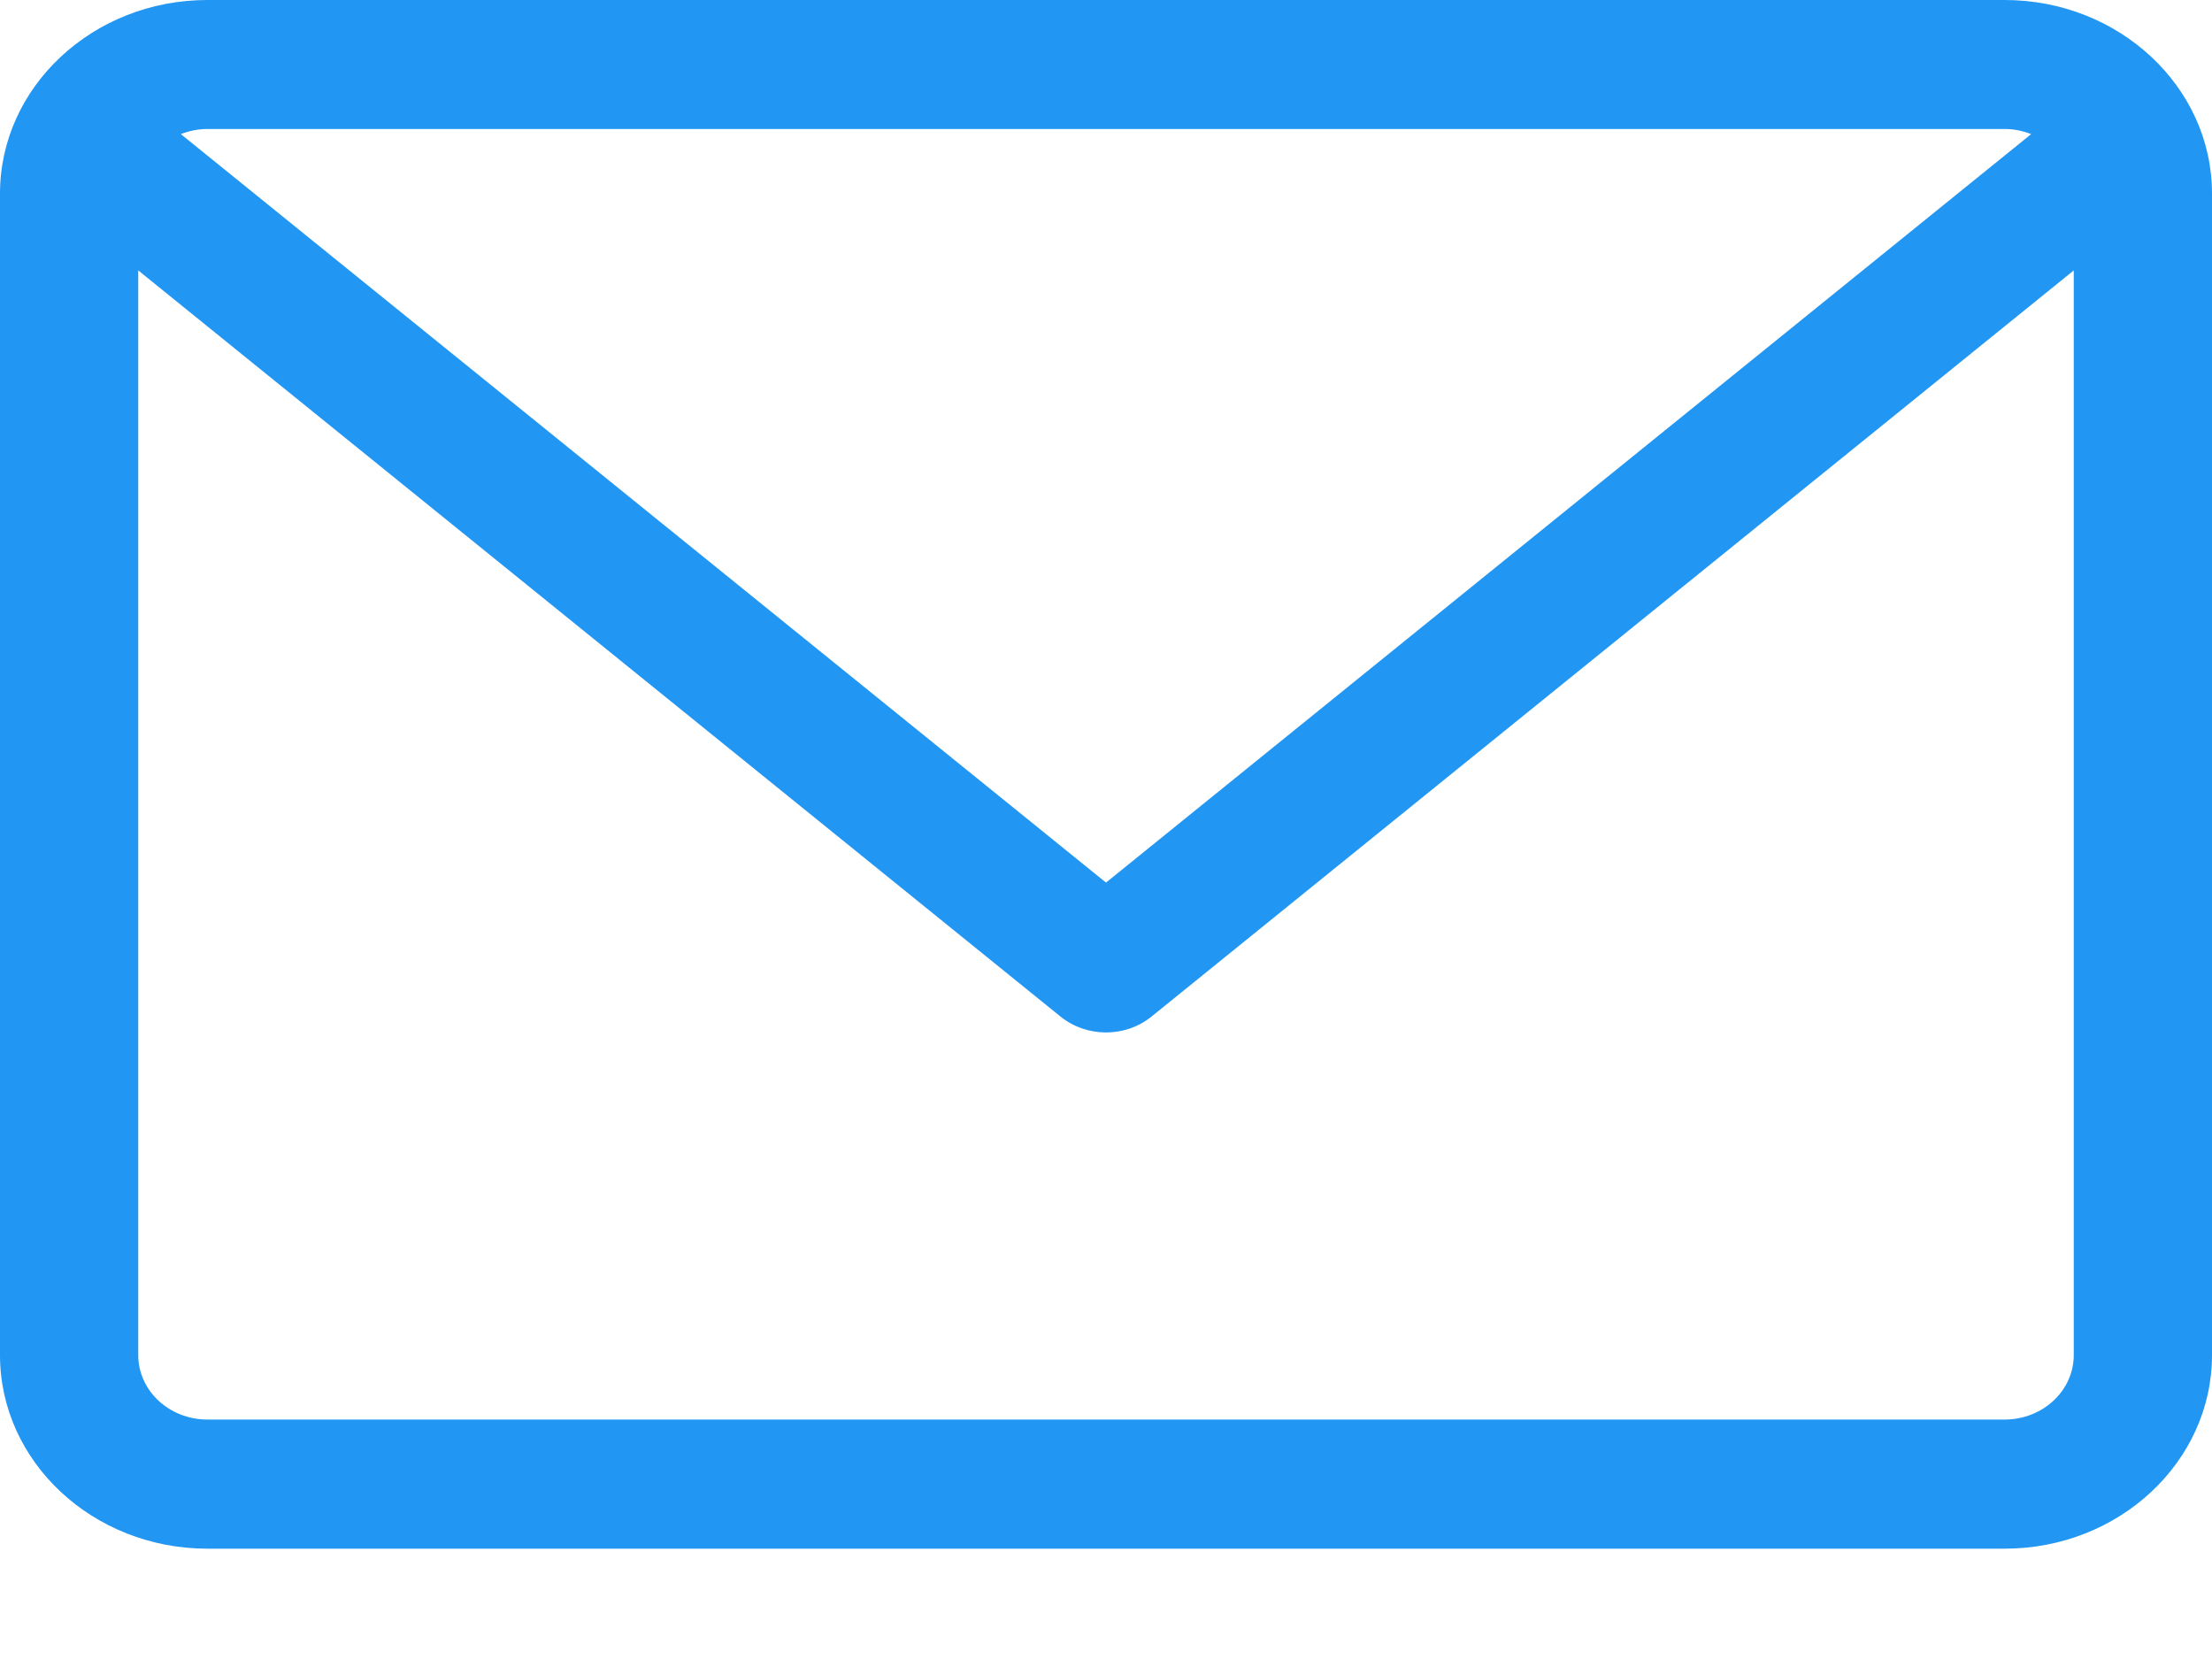
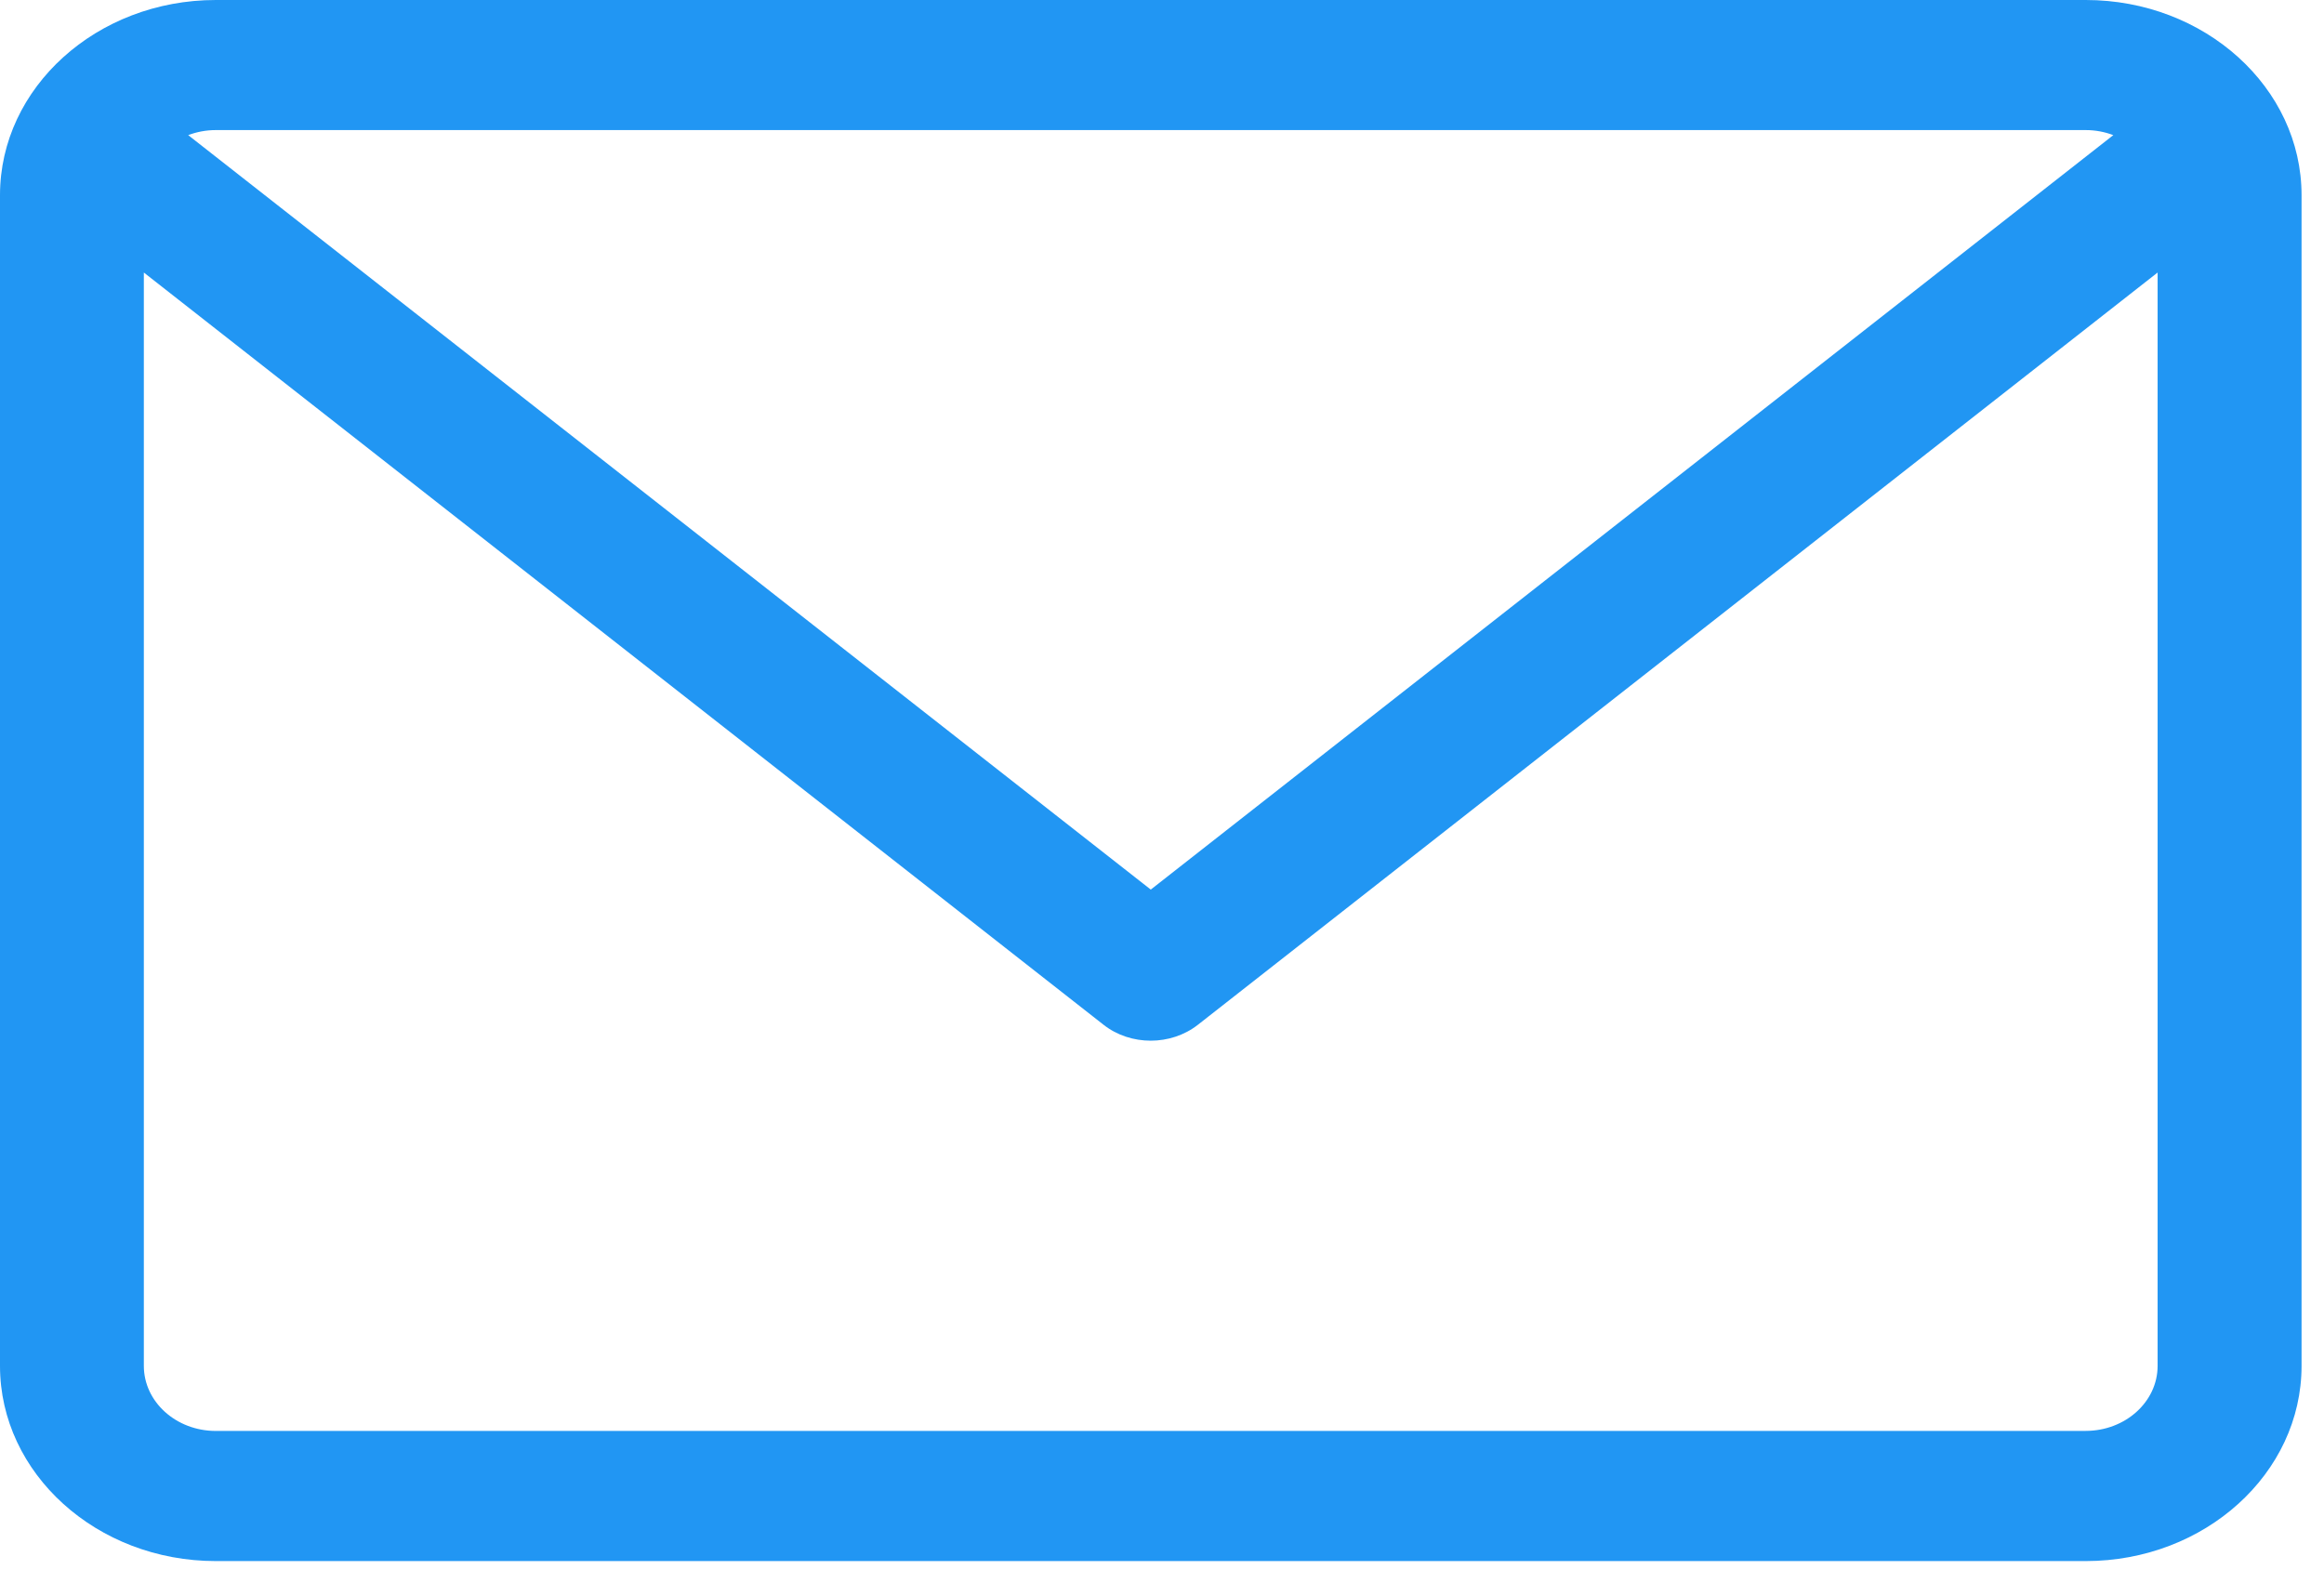
- <svg xmlns="http://www.w3.org/2000/svg" width="16" height="12" viewBox="0 0 16 12" fill="none">
-   <path d="M14.5 0H1.5C0.673 0 0 0.628 0 1.4V9.802C0 10.574 0.673 11.202 1.5 11.202H14.5C15.327 11.202 16 10.574 16 9.802V1.4C16 0.628 15.327 0 14.5 0ZM14.5 0.933C14.568 0.933 14.633 0.947 14.692 0.97L8 6.384L1.308 0.97C1.367 0.947 1.432 0.933 1.5 0.933H14.5ZM14.5 10.268H1.5C1.224 10.268 1 10.059 1 9.802V1.956L7.672 7.354C7.767 7.43 7.883 7.468 8 7.468C8.117 7.468 8.233 7.43 8.328 7.354L15 1.956V9.802C15 10.059 14.776 10.268 14.5 10.268Z" fill="#2196F3" />
+ <svg xmlns="http://www.w3.org/2000/svg" version="1.1" width="47" height="32" viewBox="0 0 47 32">
+   <path fill="#2196f3" d="M42.182 0h-37.818c-2.406 0-4.364 1.77-4.364 3.947v23.679c0 2.176 1.957 3.947 4.364 3.947h37.818c2.406 0 4.364-1.77 4.364-3.947v-23.679c0-2.176-1.958-3.947-4.364-3.947zM42.182 2.631c0.198 0 0.385 0.037 0.557 0.102l-19.466 15.259-19.467-15.259c0.172-0.065 0.36-0.102 0.558-0.102h37.818zM42.182 28.941h-37.818c-0.803 0-1.455-0.59-1.455-1.316v-22.113l19.41 15.215c0.274 0.215 0.614 0.321 0.953 0.321s0.679-0.107 0.953-0.321l19.41-15.215v22.113c0 0.726-0.652 1.315-1.455 1.315z" />
</svg>
